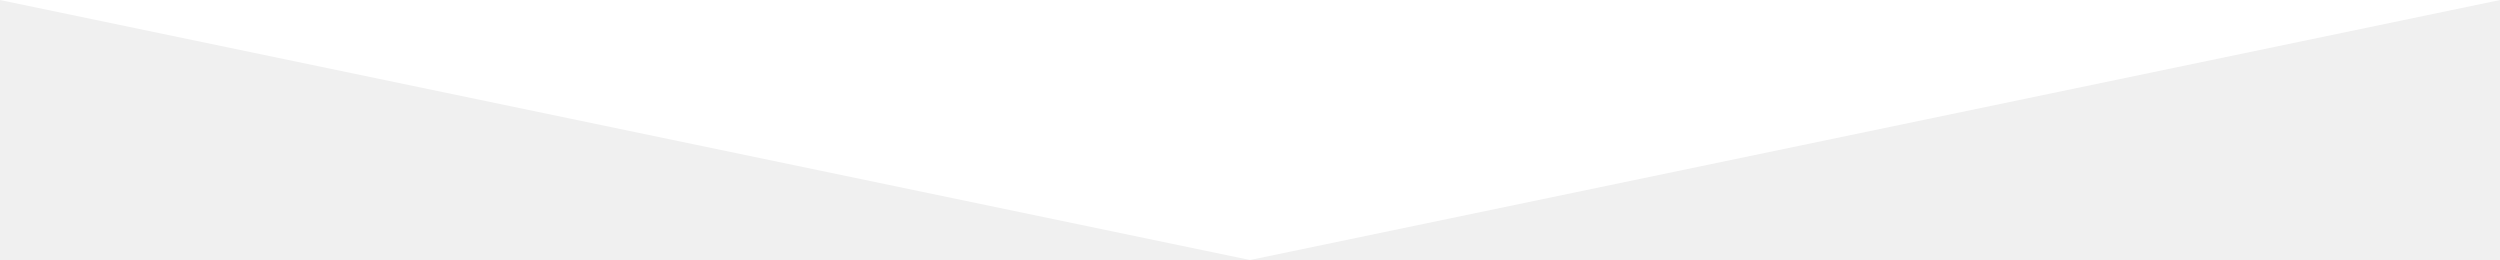
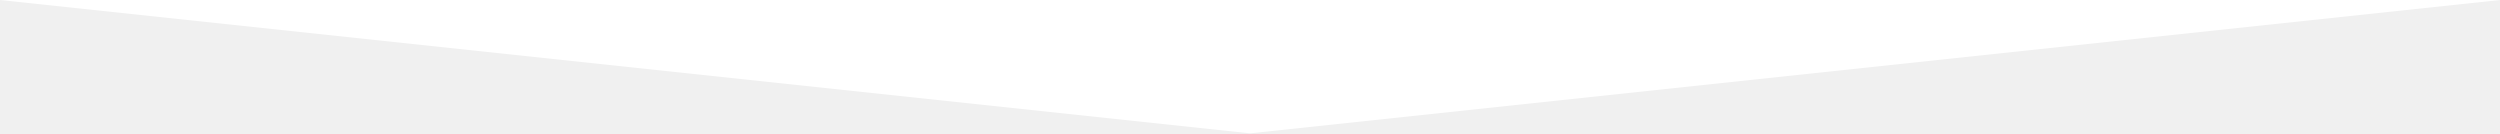
- <svg xmlns="http://www.w3.org/2000/svg" version="1.0" id="Layer_1" x="0px" y="0px" width="100%" height="100%" viewBox="0 0 595.28 61.905" enable-background="new 0 0 595.28 61.905" xml:space="preserve">
+ <svg xmlns="http://www.w3.org/2000/svg" version="1.0" id="Layer_1" width="150" height="8" x="0px" y="0px" viewBox="0 0 595.28 61.905" enable-background="new 0 0 595.28 61.905" xml:space="preserve" preserveAspectRatio="none">
  <polygon fill="#ffffff" points="297.64,61.905 0,0 595.28,0 " />
</svg>
